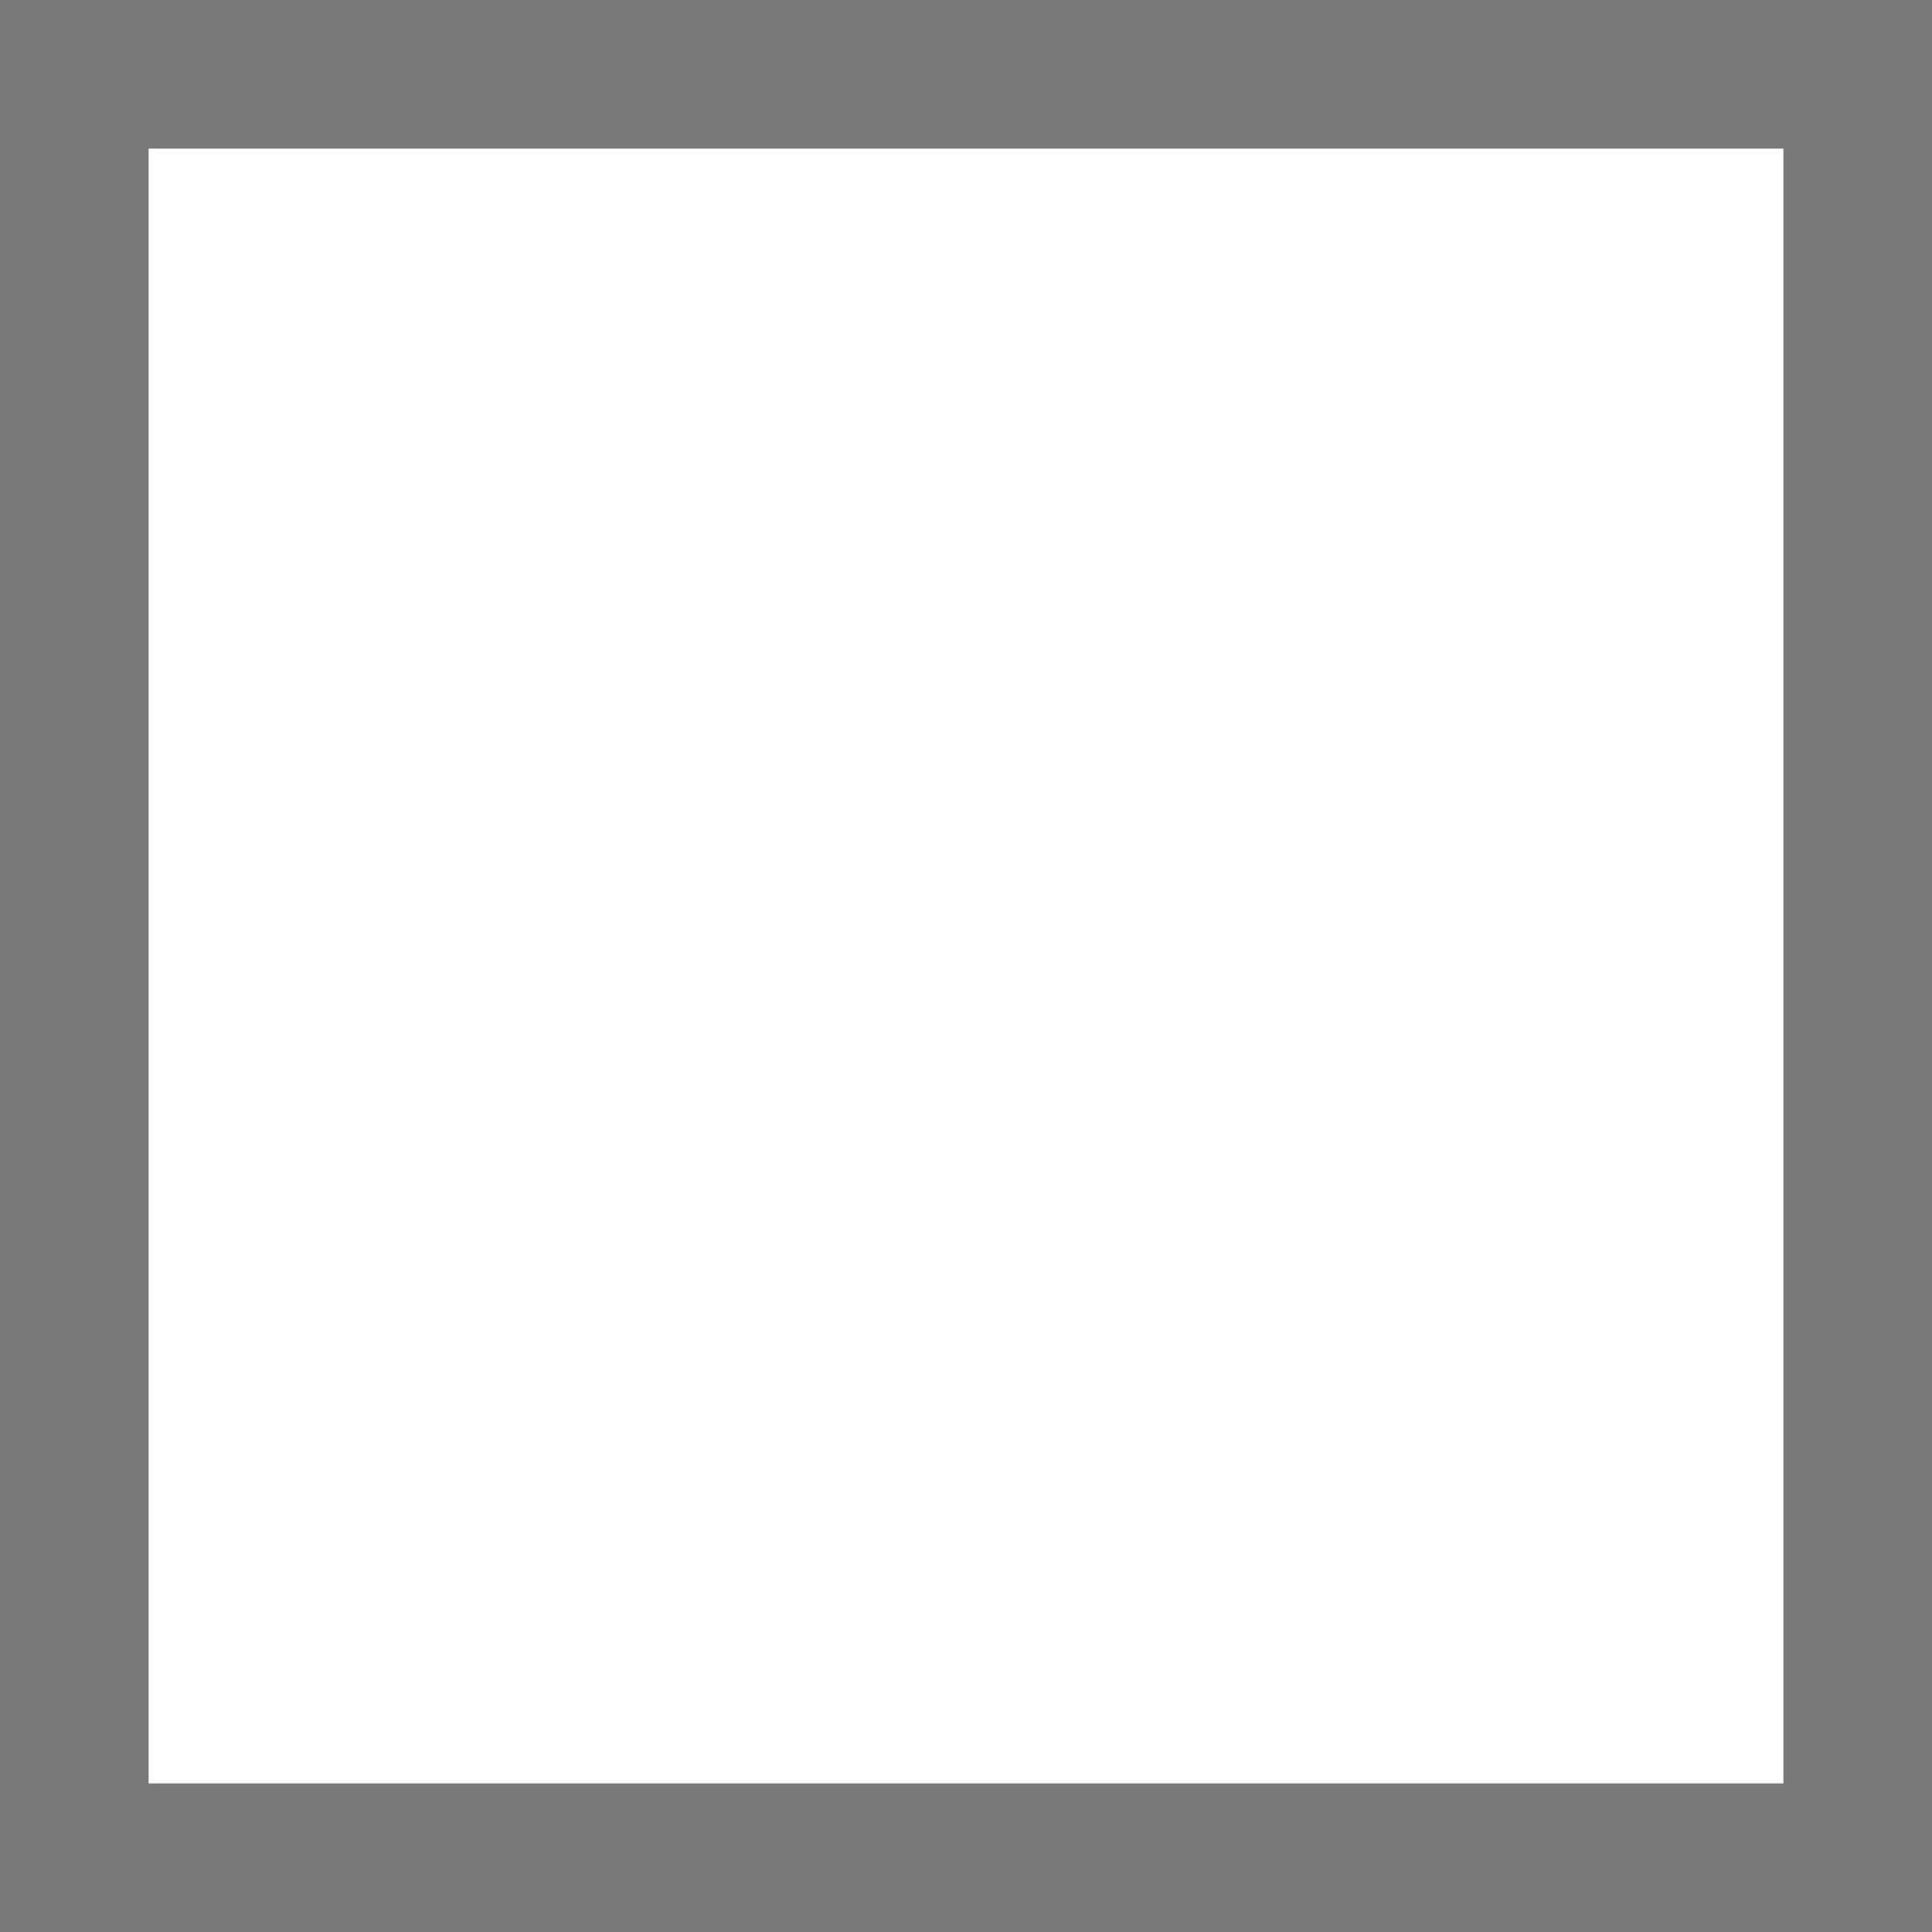
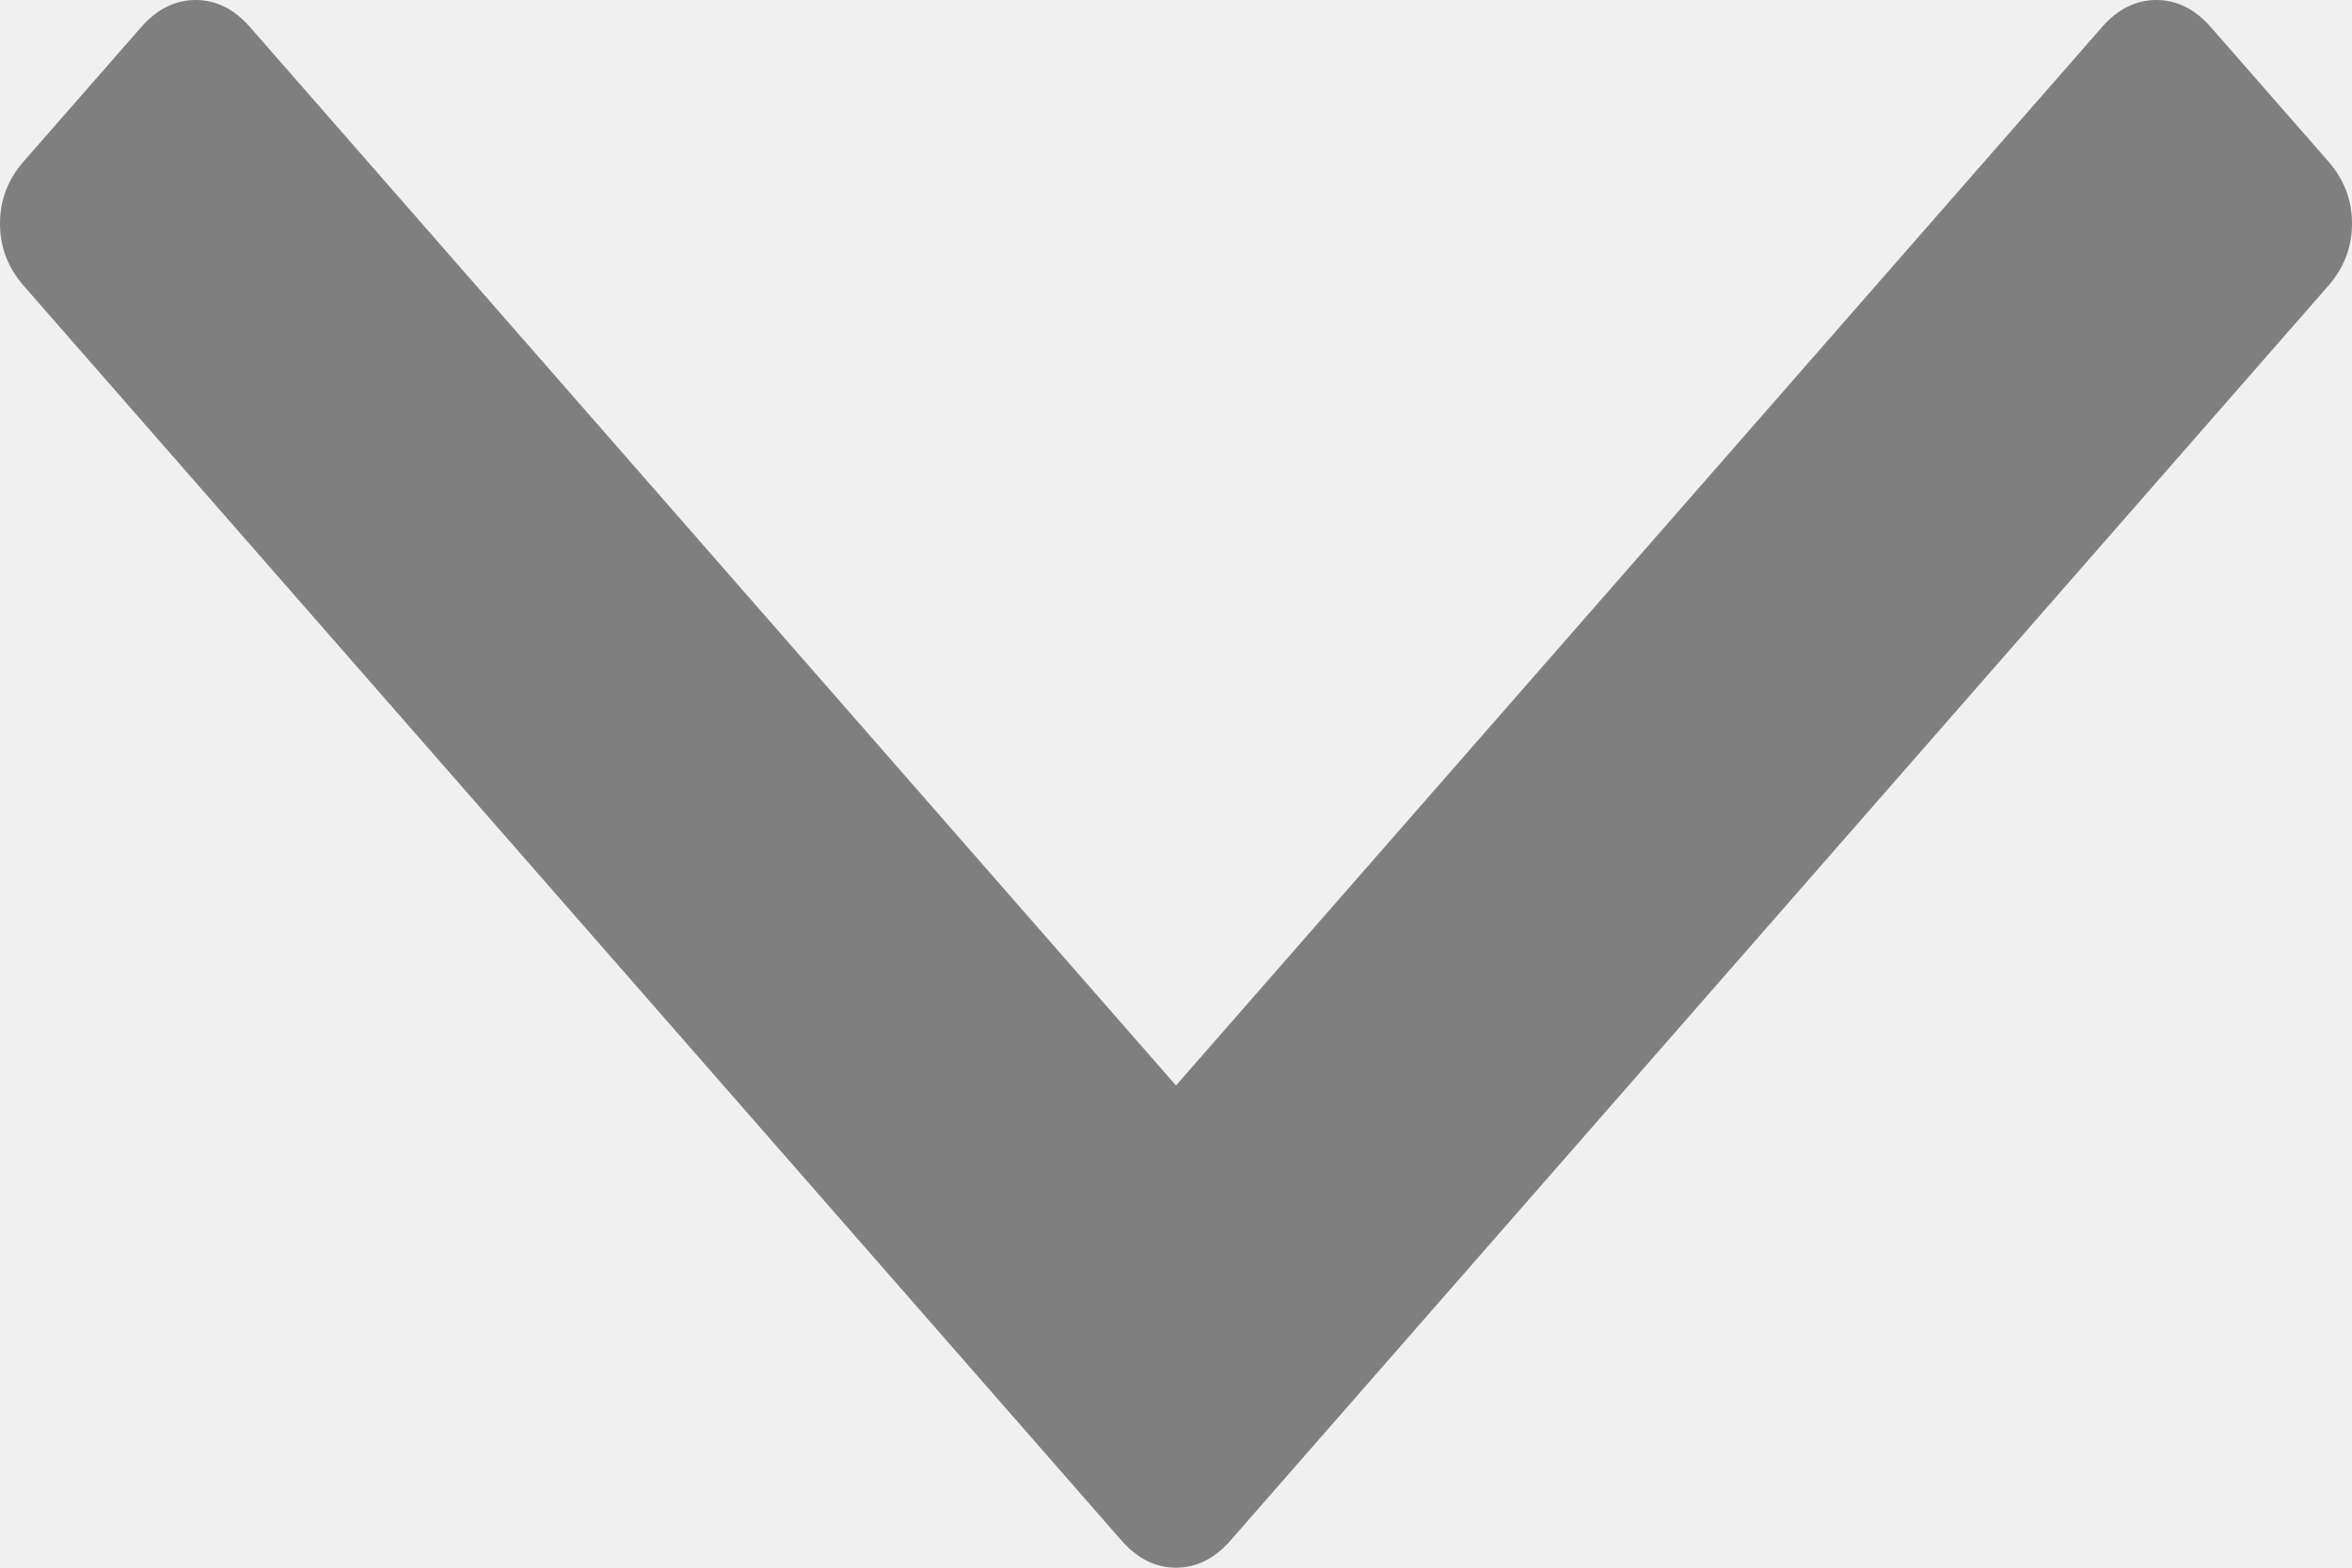
- <svg xmlns="http://www.w3.org/2000/svg" version="1.1" width="13px" height="13px" viewBox="23 276  13 13">
-   <path d="M 23.5 276.5  L 35.5 276.5  L 35.5 288.5  L 23.5 288.5  L 23.5 276.5  Z " fill-rule="nonzero" fill="#ffffff" stroke="none" />
-   <path d="M 23.5 276.5  L 35.5 276.5  L 35.5 288.5  L 23.5 288.5  L 23.5 276.5  Z " stroke-width="1" stroke="#797979" fill="none" />
+ <svg xmlns="http://www.w3.org/2000/svg" version="1.1" width="18px" height="12px">
+   <g transform="matrix(1 0 0 1 -332 -239 )">
+     <path d="M 17.82 1.237  C 17.94 1.375  18 1.533  18 1.711  C 18 1.89  17.94 2.048  17.82 2.186  L 9.415 11.794  C 9.295 11.931  9.156 12  9 12  C 8.844 12  8.705 11.931  8.585 11.794  L 0.18 2.186  C 0.06 2.048  0 1.89  0 1.711  C 0 1.533  0.06 1.375  0.18 1.237  L 1.082 0.206  C 1.202 0.069  1.341 0  1.497 0  C 1.653 0  1.792 0.069  1.912 0.206  L 9 8.309  L 16.088 0.206  C 16.208 0.069  16.347 0  16.503 0  C 16.659 0  16.798 0.069  16.918 0.206  L 17.82 1.237  Z " fill-rule="nonzero" fill="#7f7f7f" stroke="none" transform="matrix(1 0 0 1 332 239 )" />
+   </g>
</svg>
